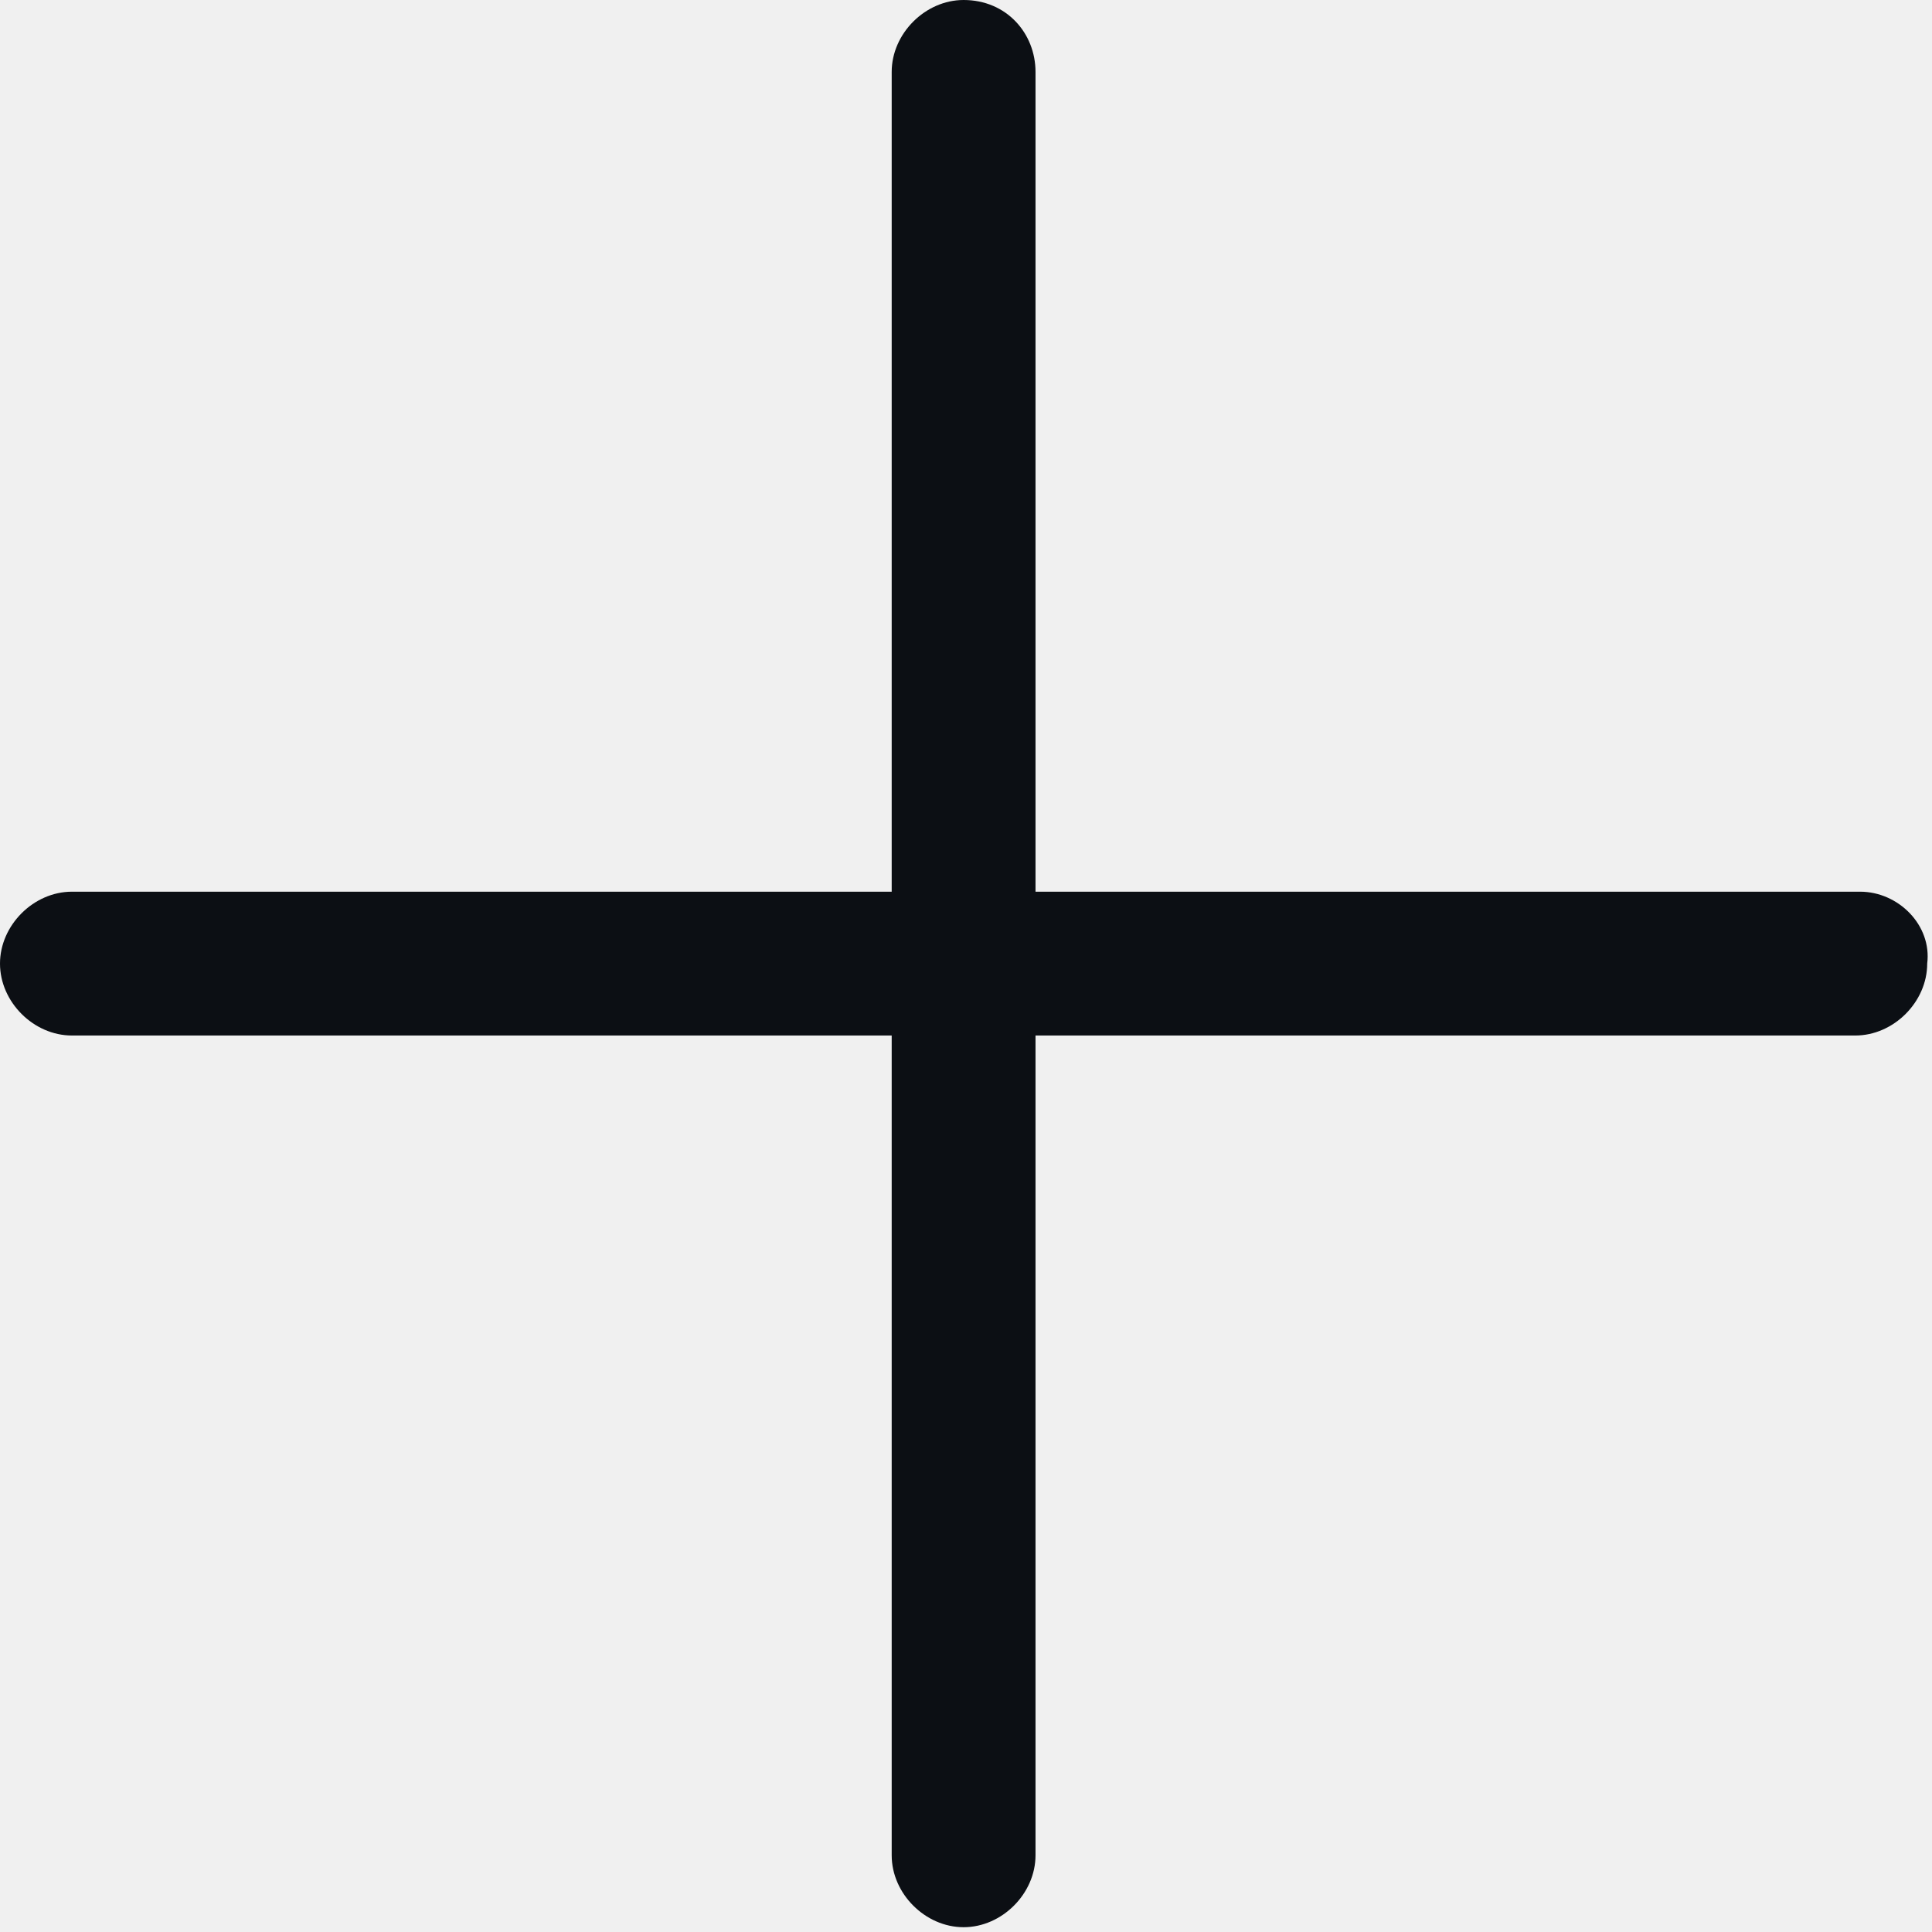
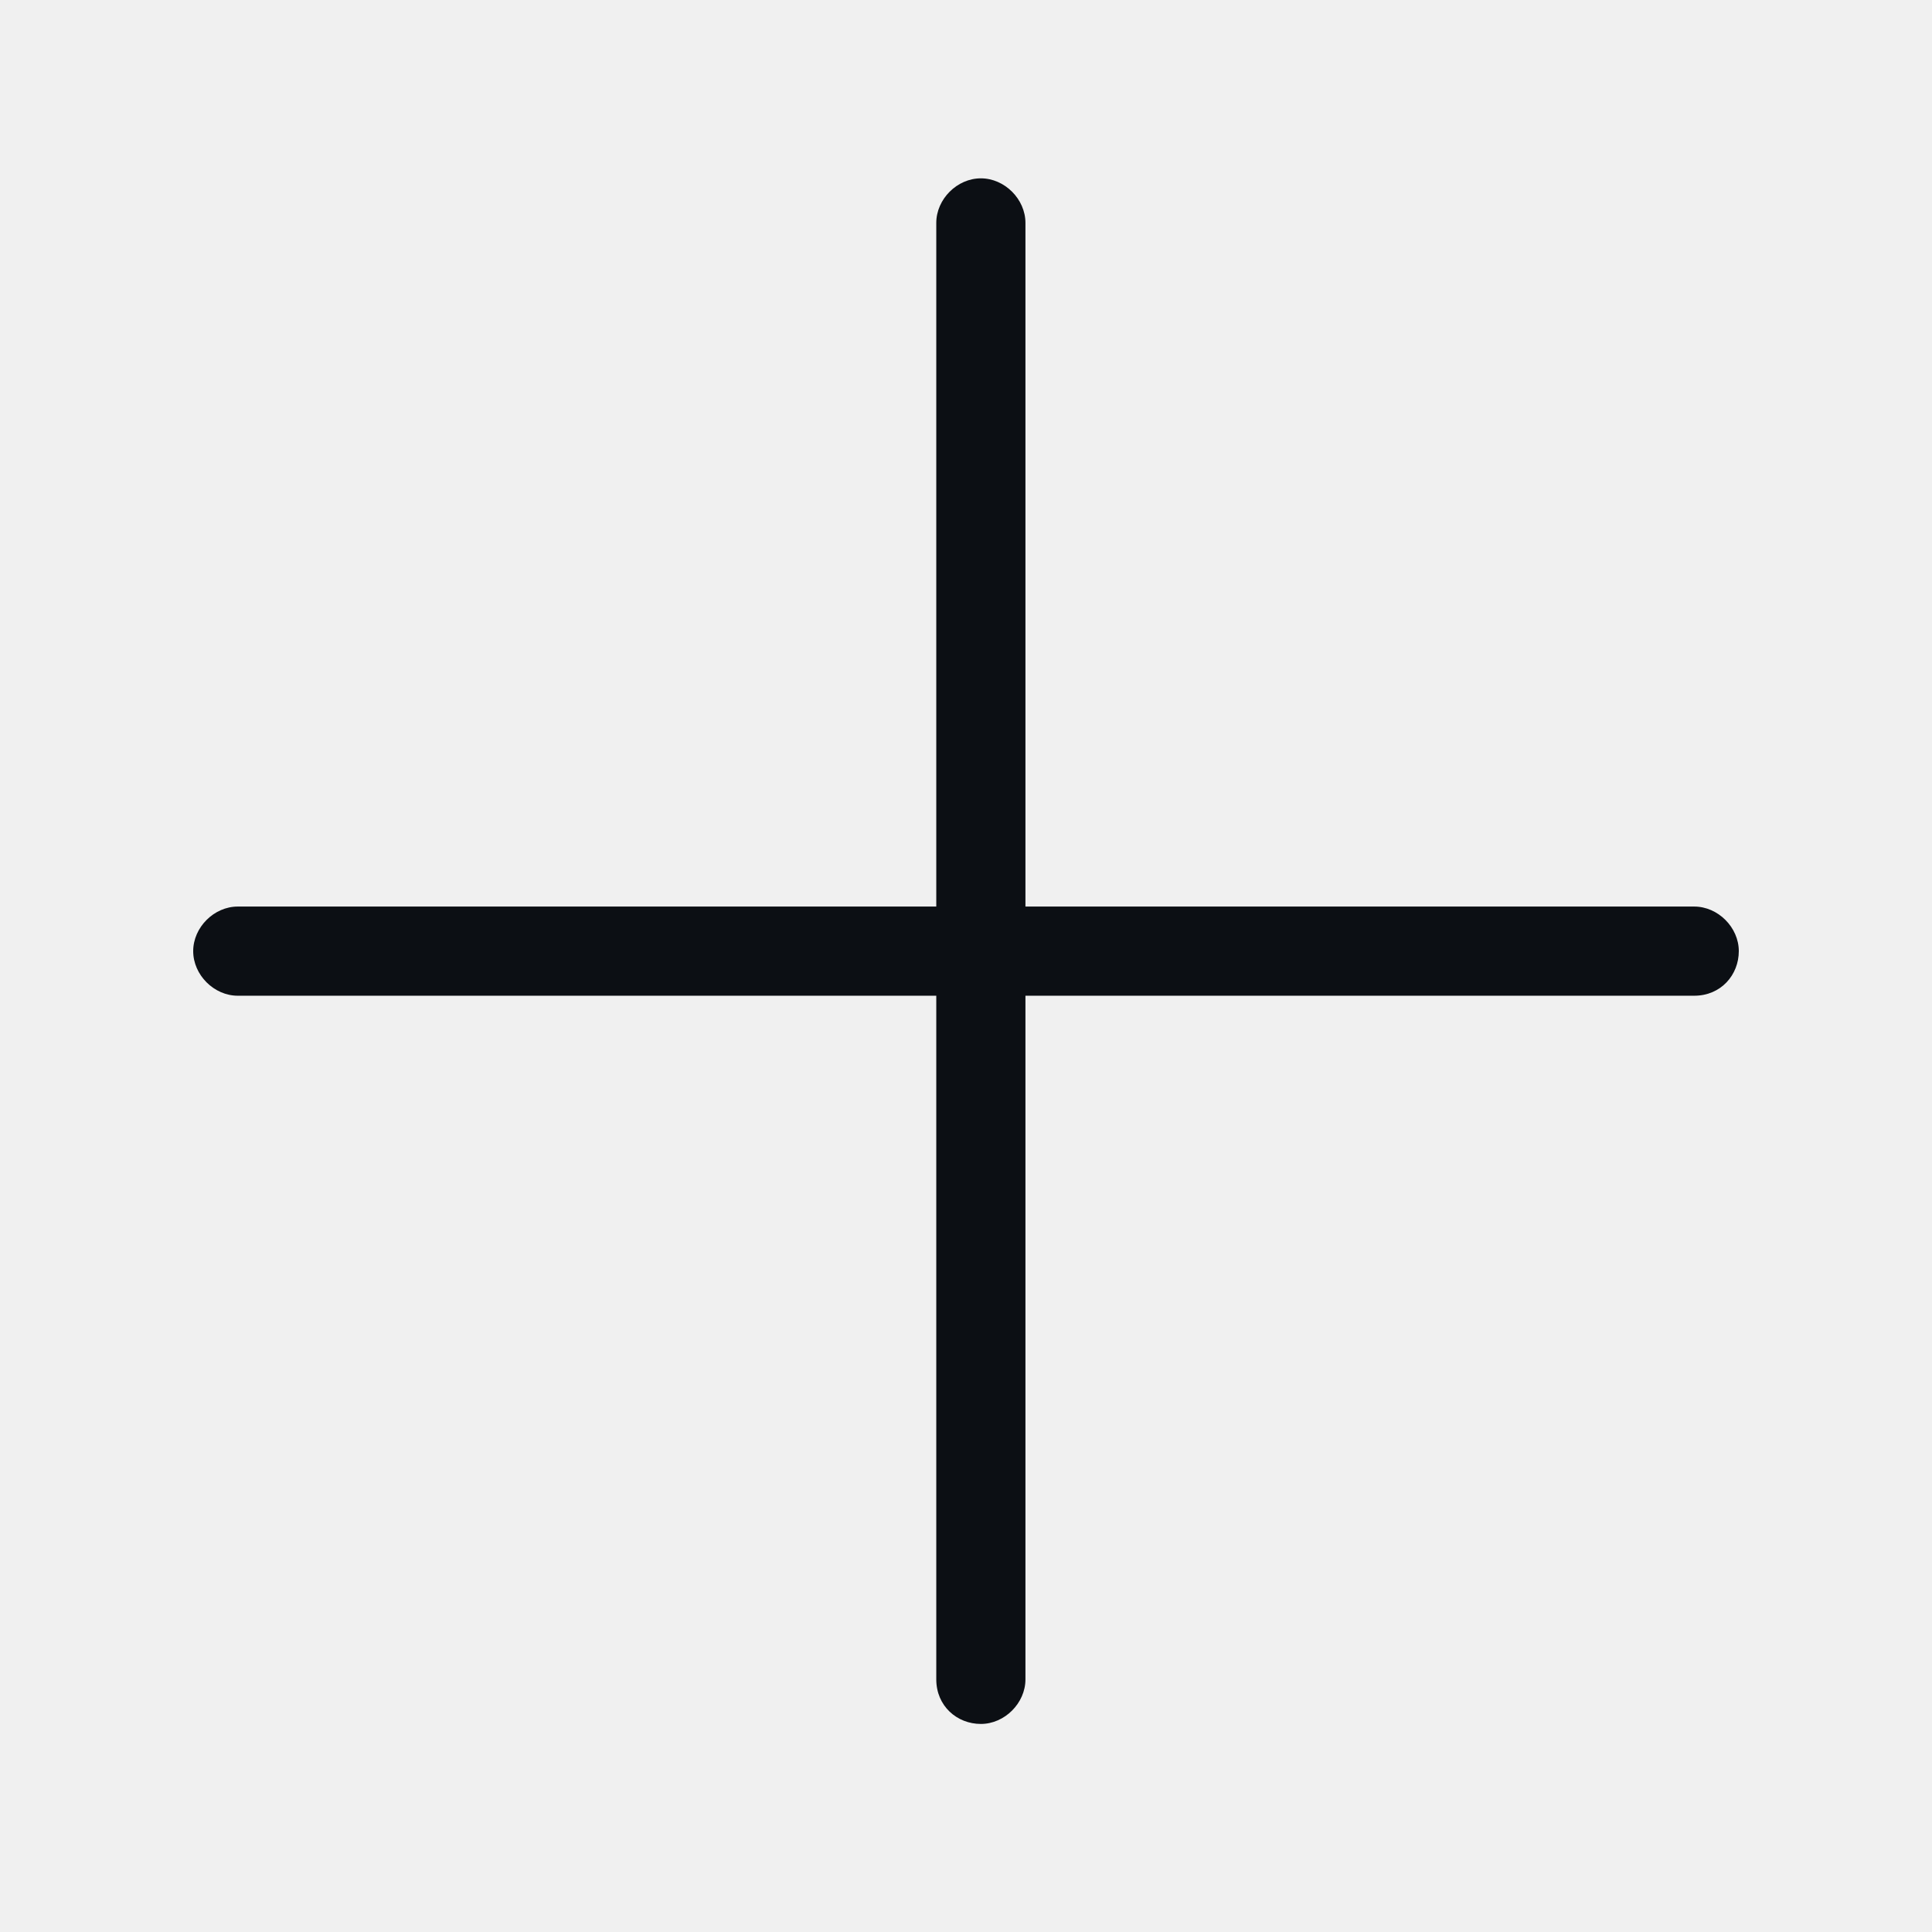
- <svg xmlns="http://www.w3.org/2000/svg" version="1.1" id="Слой_1" x="0px" y="0px" viewBox="0 0 40.3 40.3" style="enable-background:new 0 0 40.3 40.3;" xml:space="preserve">
+ <svg xmlns="http://www.w3.org/2000/svg" version="1.1" id="Слой_1" x="0px" y="0px" viewBox="0 0 65 65" style="enable-background:new 0 0 65 65;" xml:space="preserve">
  <style type="text/css">
	.st0{fill:#01B06D;}
	.st1{fill:#0C0F14;}
+ 	.st2{fill:#FFFFFF;stroke:#0C0F14;stroke-width:3;stroke-miterlimit:10;}
</style>
-   <path class="st1" d="M38.8,18.6H21.6V1.5C21.6,0.7,21,0,20.1,0c-0.8,0-1.5,0.7-1.5,1.5v17.1H1.5c-0.8,0-1.5,0.7-1.5,1.5  c0,0.8,0.7,1.5,1.5,1.5h17.1v17.1c0,0.8,0.7,1.5,1.5,1.5c0.8,0,1.5-0.7,1.5-1.5V21.6h17.1c0.8,0,1.5-0.7,1.5-1.5  C40.3,19.3,39.6,18.6,38.8,18.6z" />
+   <path id="line_x5F_2_2_" class="st1" d="M57,30.5h-3.5H51H8c-0.8,0-1.5,0.7-1.5,1.5s0.7,1.5,1.5,1.5h43h2.5H57  c0.9,0,1.5-0.7,1.5-1.5S57.8,30.5,57,30.5z" />
+   <path id="line_x5F_2_3_" class="st1" d="M34.5,56.5V53v-2.5v-43C34.5,6.7,33.8,6,33,6s-1.5,0.7-1.5,1.5v43V53v3.5  c0,0.9,0.7,1.5,1.5,1.5S34.5,57.3,34.5,56.5z" />
</svg>
